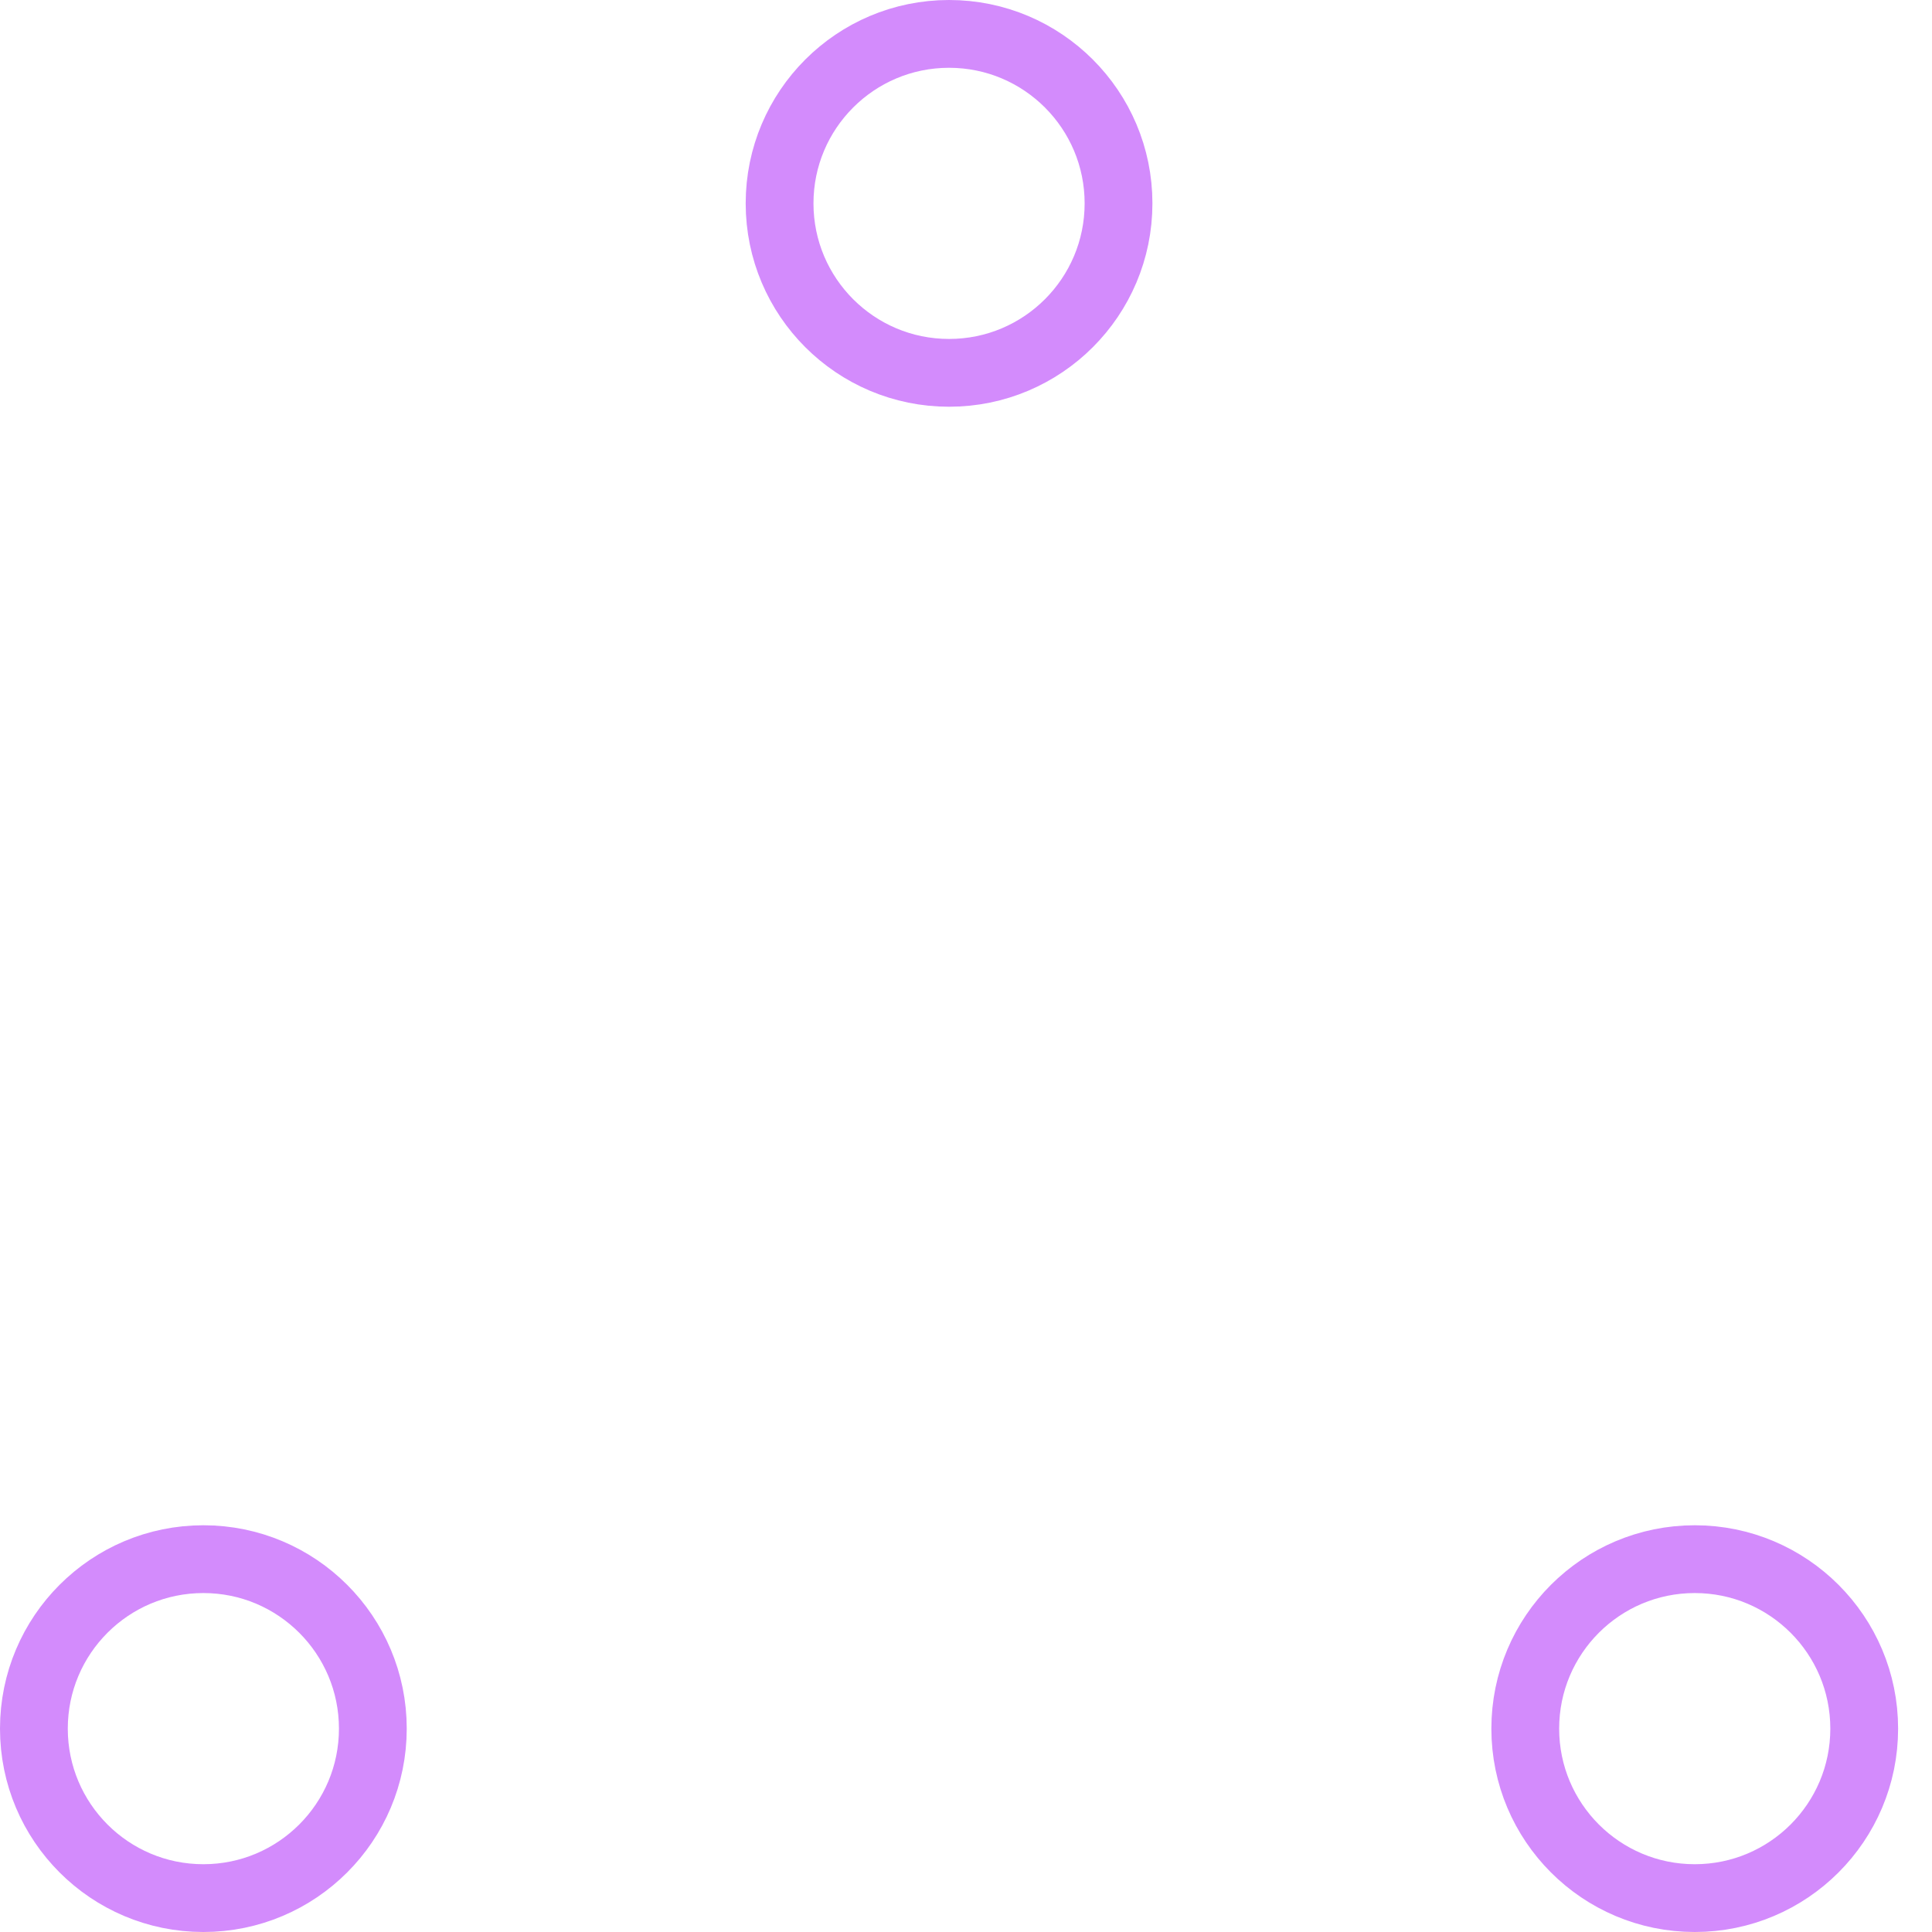
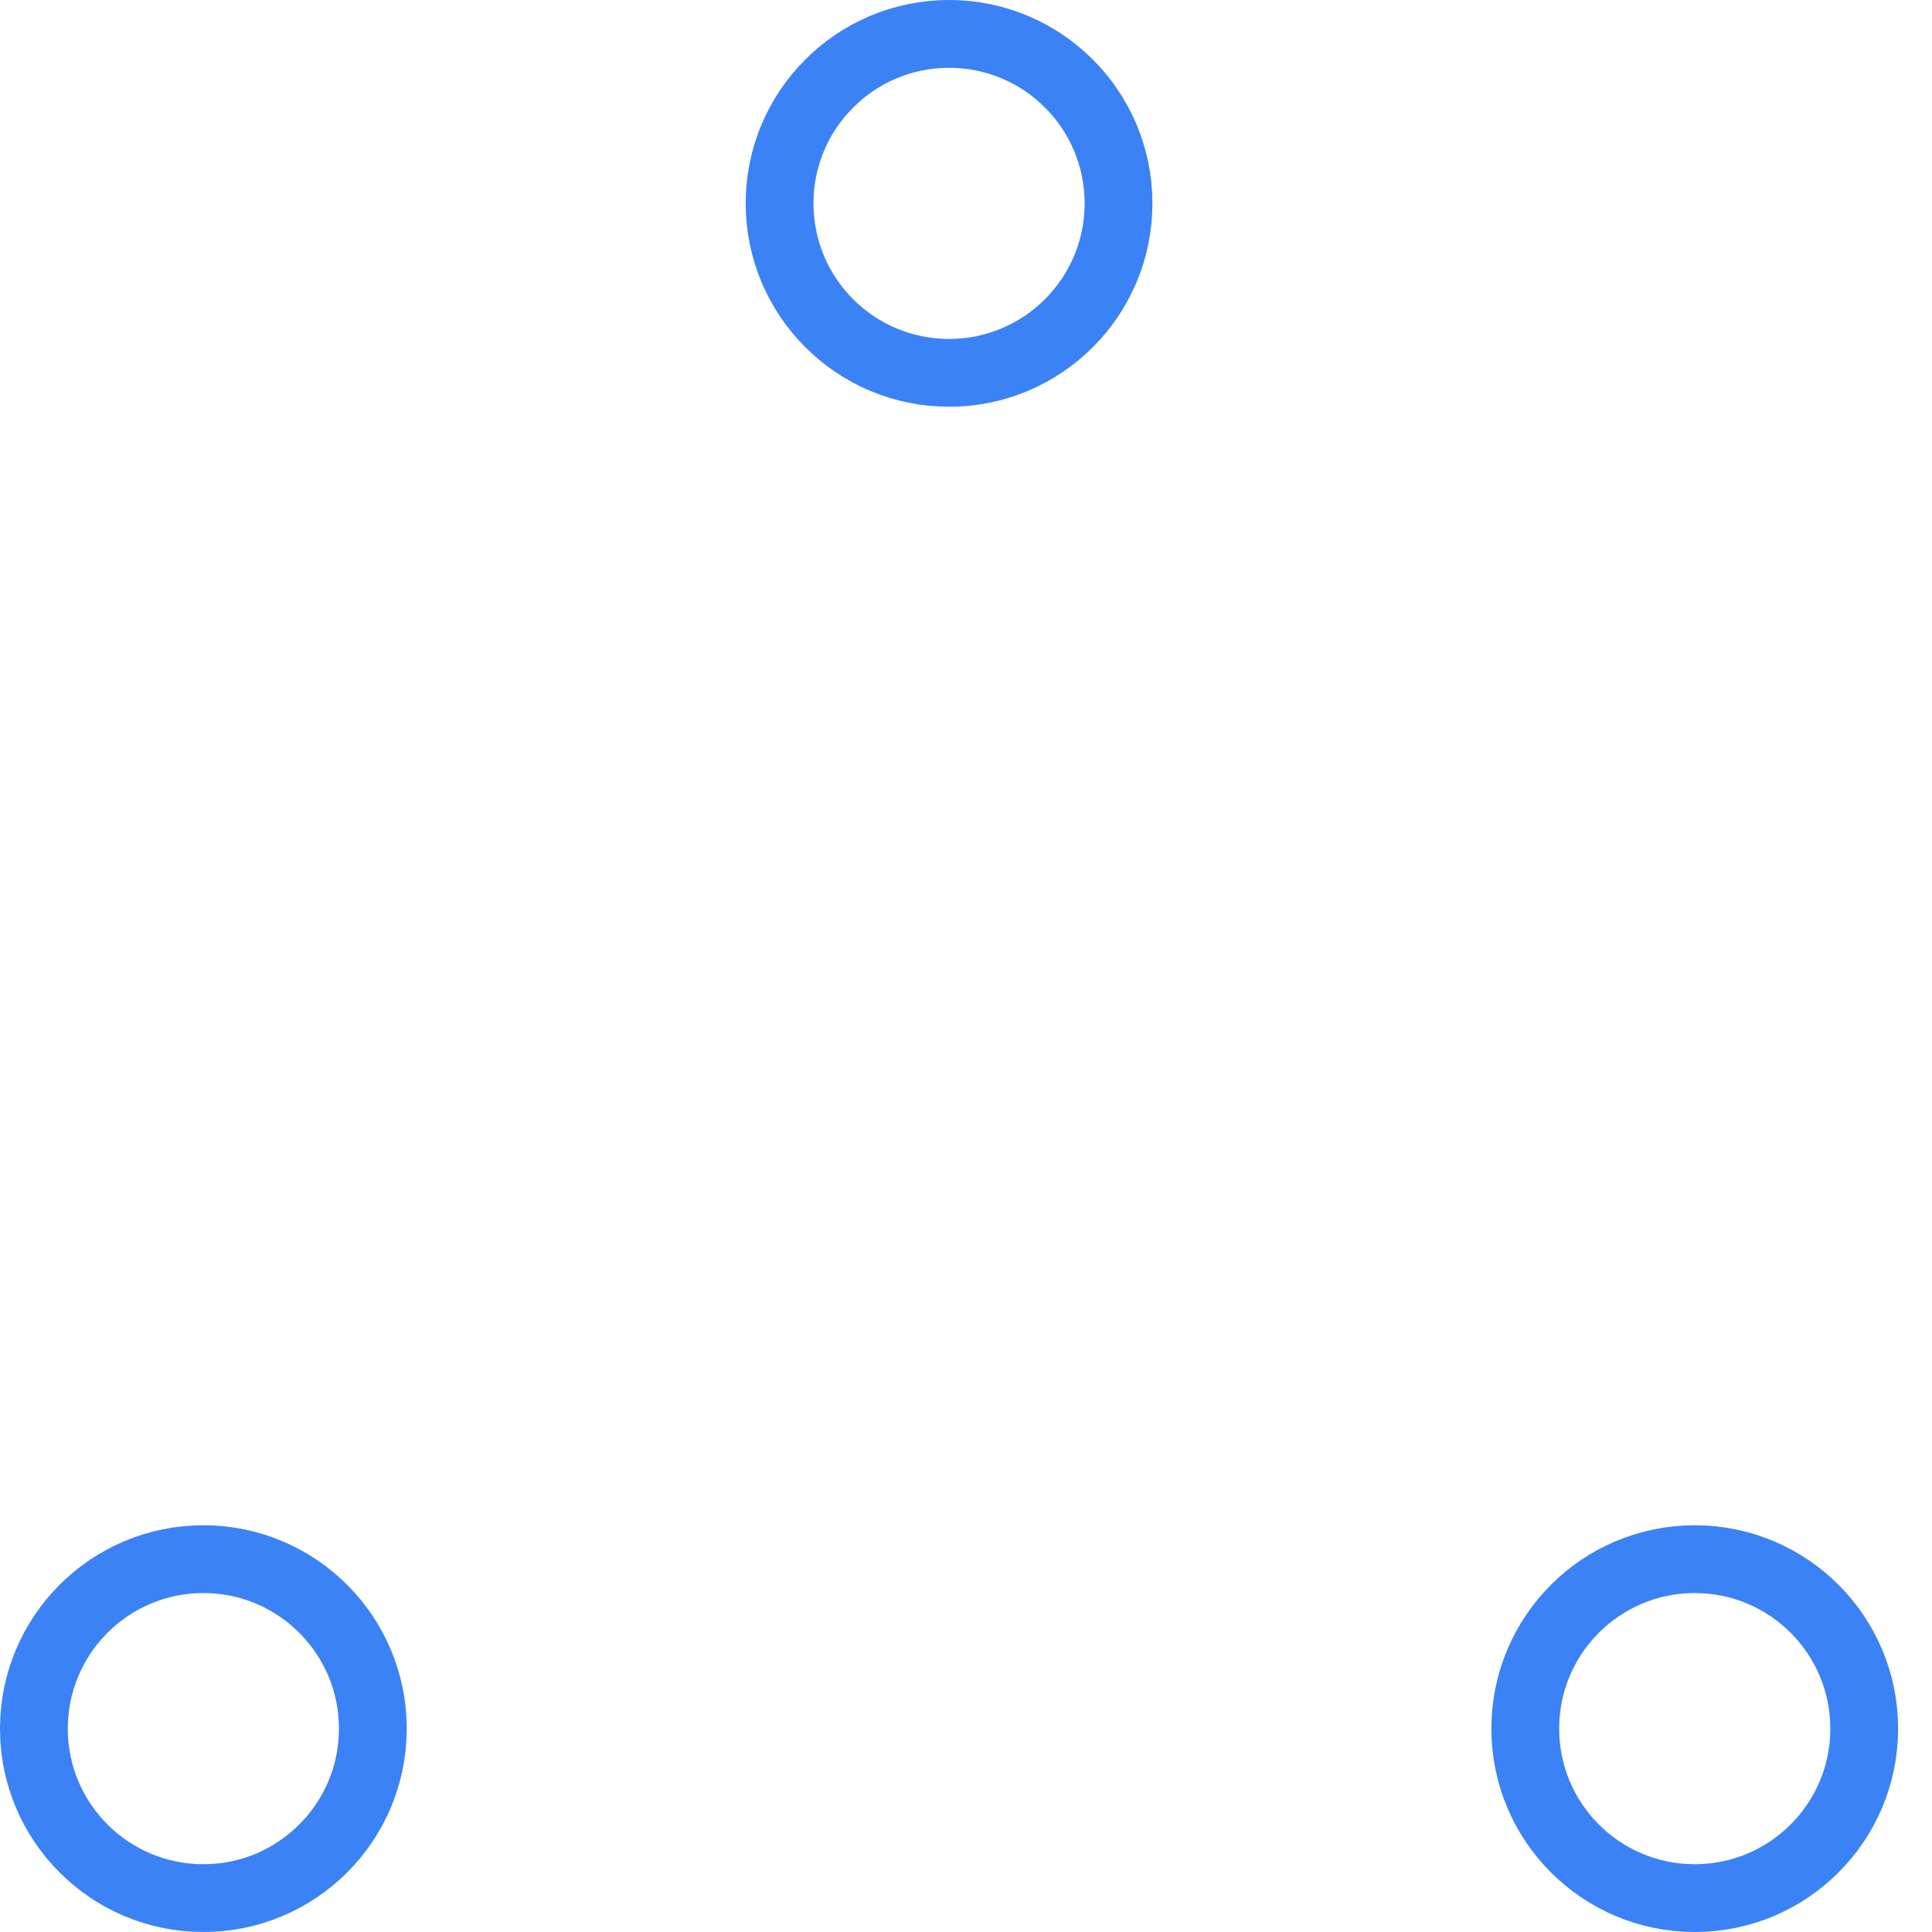
- <svg xmlns="http://www.w3.org/2000/svg" width="80" height="80" viewBox="0 0 57 57" stroke="#d38bfc">
+ <svg xmlns="http://www.w3.org/2000/svg" width="80" height="80" viewBox="0 0 57 57" stroke="#3B82F6">
  <g fill="none" fill-rule="evenodd">
    <g transform="translate(1 1)" stroke-width="2">
      <circle cx="5" cy="50" r="5">
        <animate attributeName="cy" begin="0s" dur="2.2s" values="50;5;50;50" calcMode="linear" repeatCount="indefinite" />
        <animate attributeName="cx" begin="0s" dur="2.2s" values="5;27;49;5" calcMode="linear" repeatCount="indefinite" />
      </circle>
      <circle cx="27" cy="5" r="5">
        <animate attributeName="cy" begin="0s" dur="2.2s" from="5" to="5" values="5;50;50;5" calcMode="linear" repeatCount="indefinite" />
        <animate attributeName="cx" begin="0s" dur="2.2s" from="27" to="27" values="27;49;5;27" calcMode="linear" repeatCount="indefinite" />
      </circle>
      <circle cx="49" cy="50" r="5">
        <animate attributeName="cy" begin="0s" dur="2.2s" values="50;50;5;50" calcMode="linear" repeatCount="indefinite" />
        <animate attributeName="cx" from="49" to="49" begin="0s" dur="2.2s" values="49;5;27;49" calcMode="linear" repeatCount="indefinite" />
      </circle>
    </g>
  </g>
</svg>
